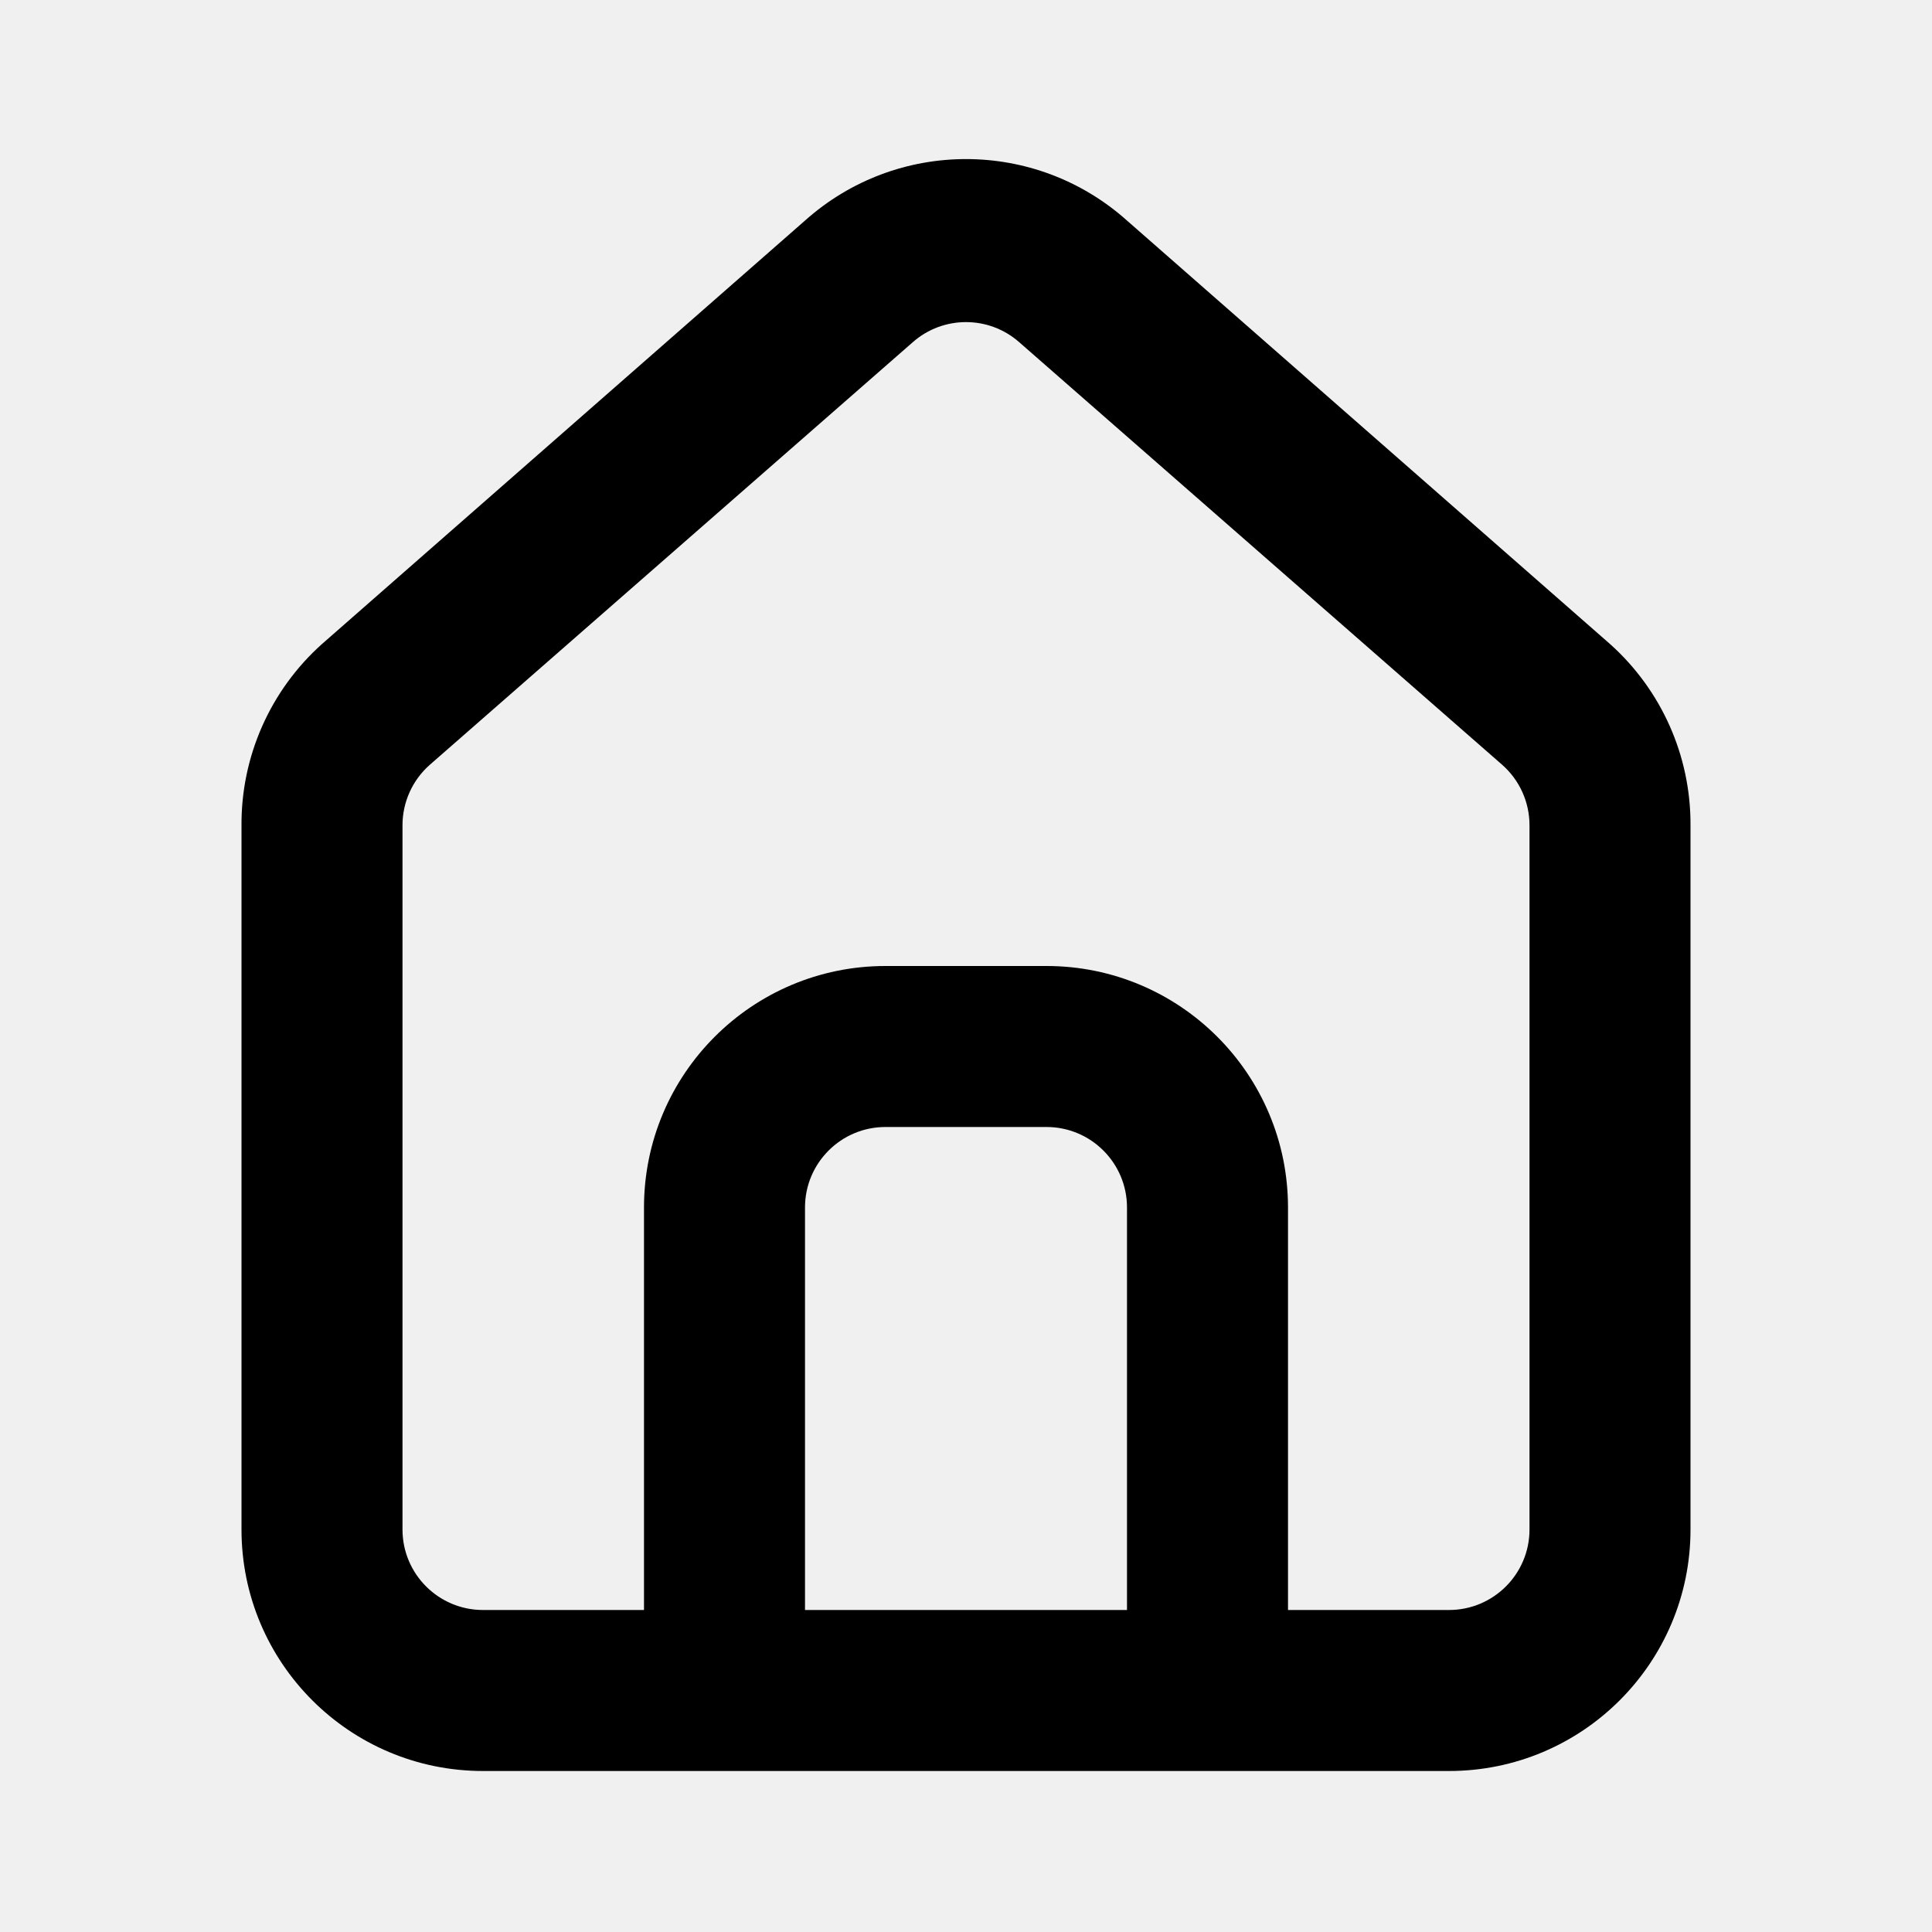
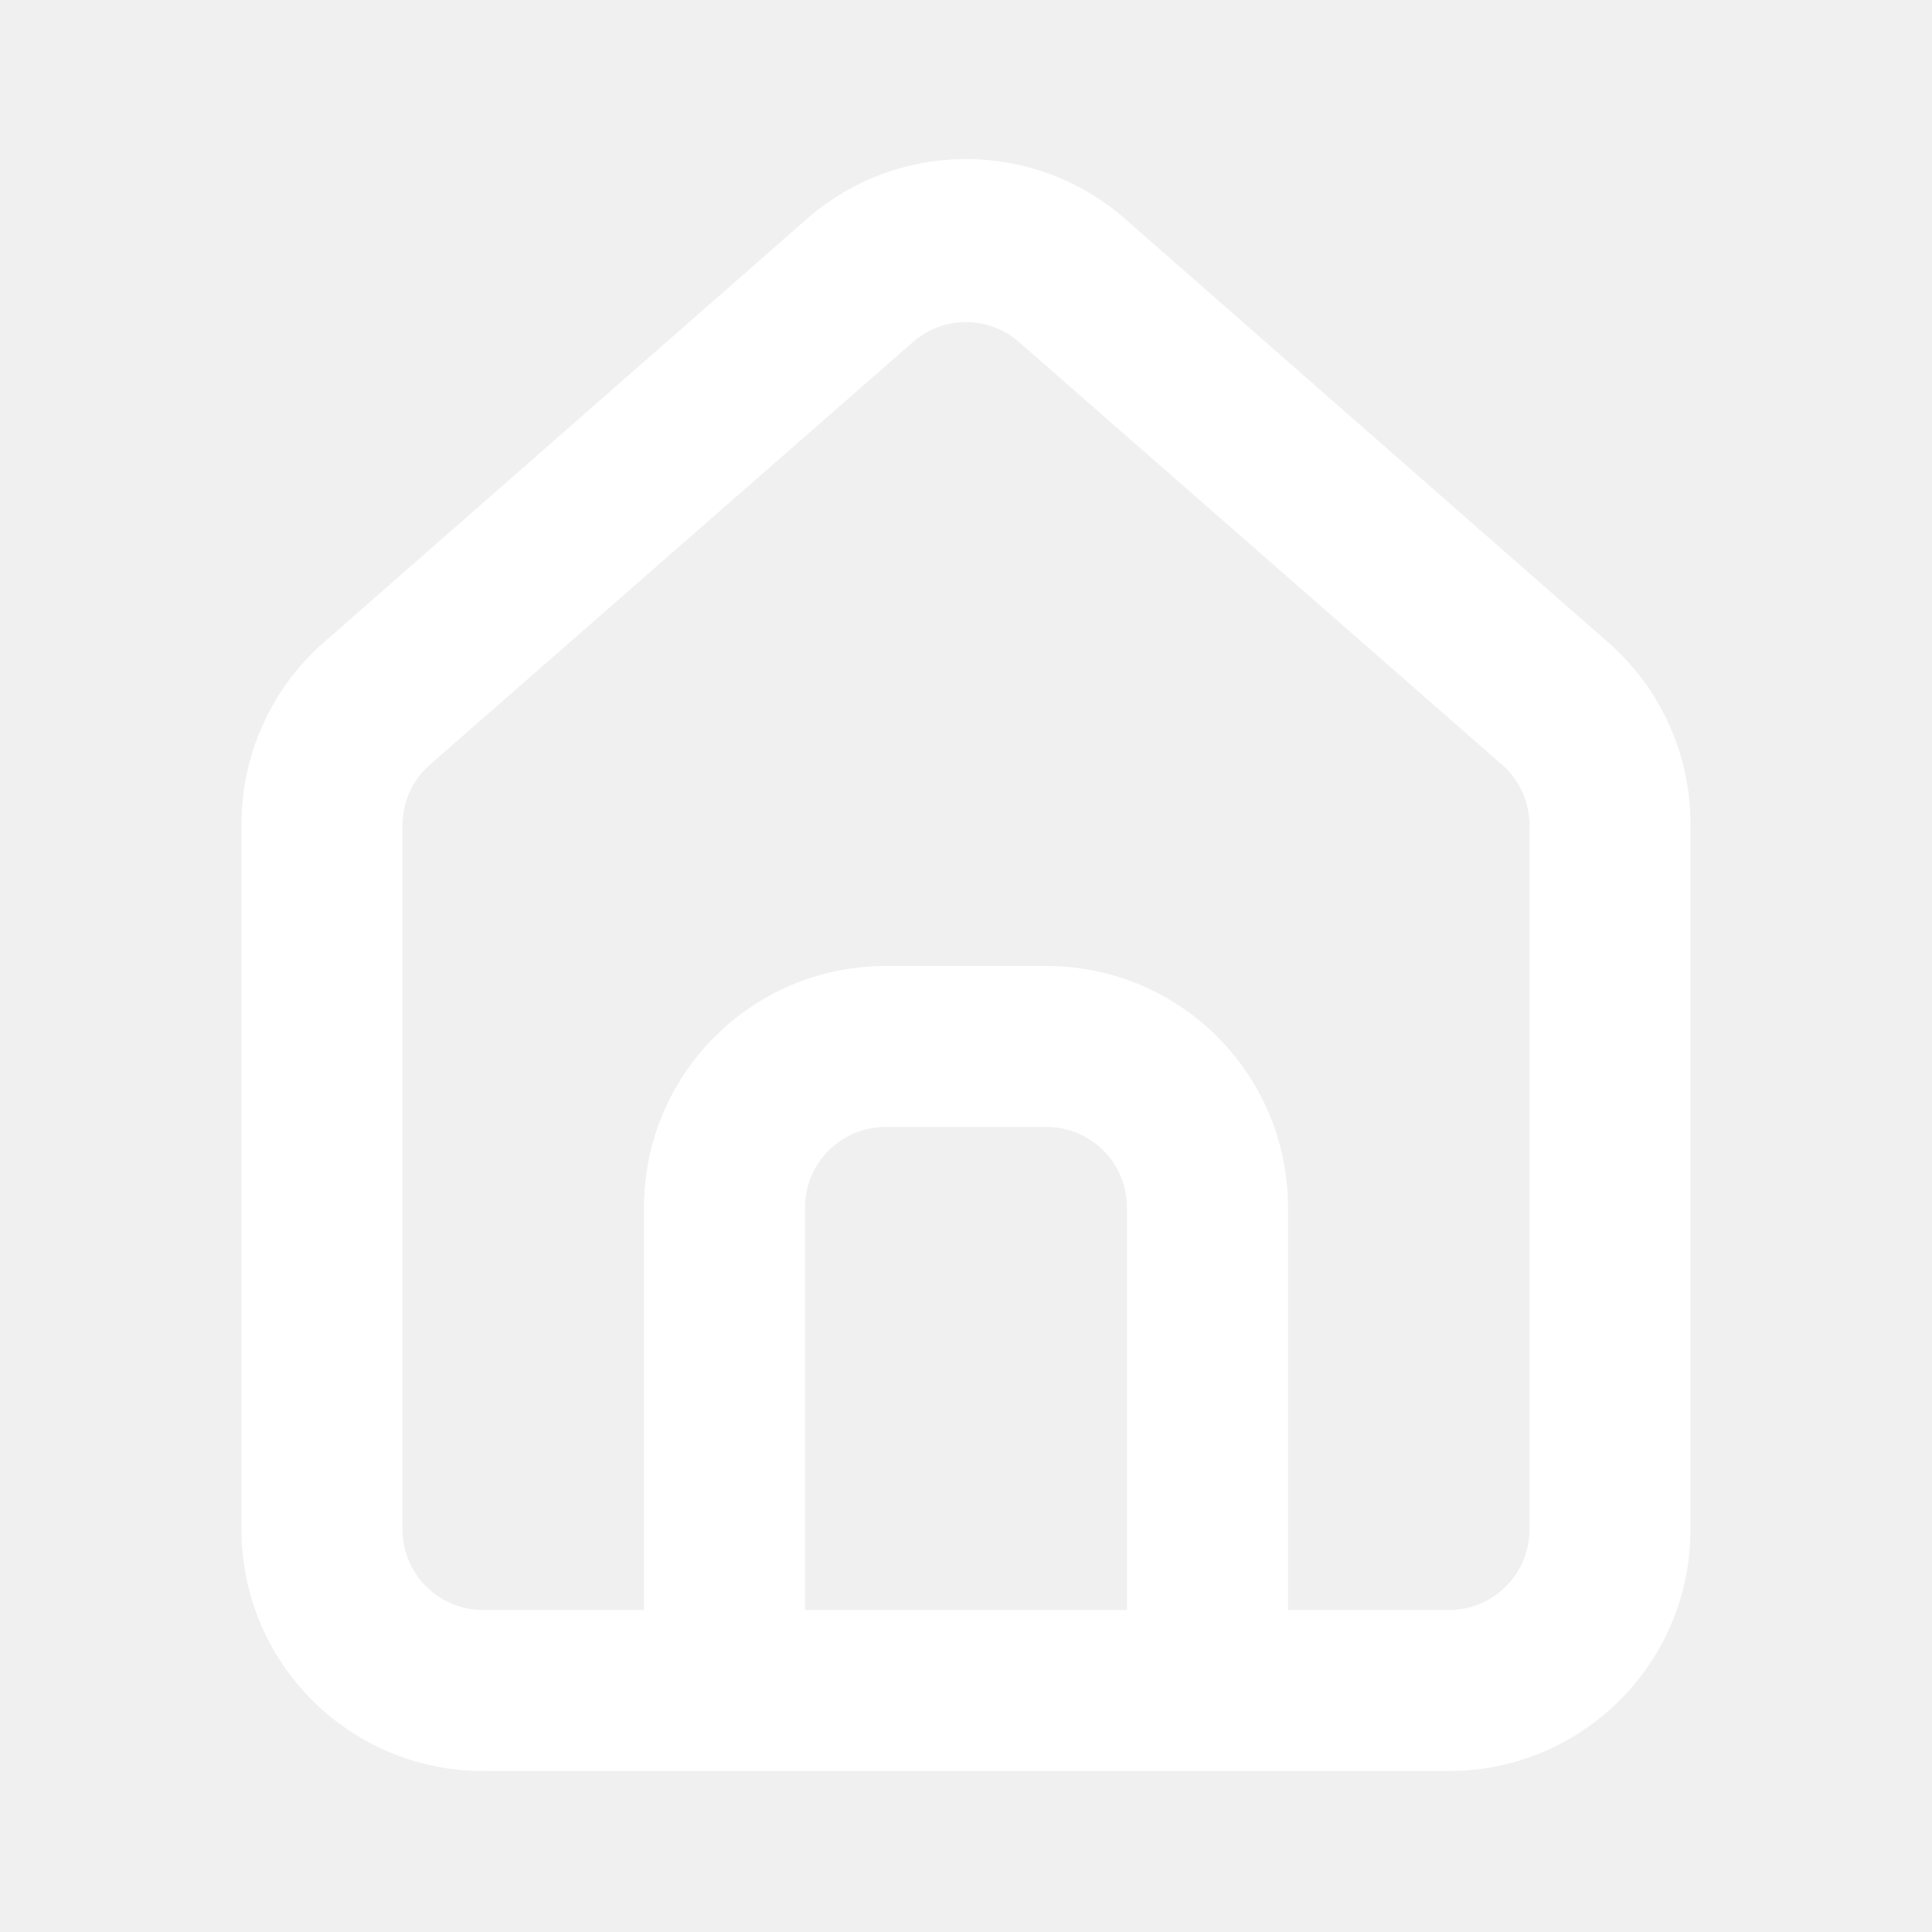
<svg xmlns="http://www.w3.org/2000/svg" viewBox="0 0 24 24">
-   <path d="M20,8h0L14,2.74a3,3,0,0,0-4,0L4,8a3,3,0,0,0-1,2.26V19a3,3,0,0,0,3,3H18a3,3,0,0,0,3-3V10.25A3,3,0,0,0,20,8ZM14,20H10V15a1,1,0,0,1,1-1h2a1,1,0,0,1,1,1Zm5-1a1,1,0,0,1-1,1H16V15a3,3,0,0,0-3-3H11a3,3,0,0,0-3,3v5H6a1,1,0,0,1-1-1V10.25a1,1,0,0,1,.34-.75l6-5.25a1,1,0,0,1,1.32,0l6,5.25a1,1,0,0,1,.34.75Z" />
+   <path fill="white" d="M20,8h0L14,2.74a3,3,0,0,0-4,0L4,8a3,3,0,0,0-1,2.26V19a3,3,0,0,0,3,3H18a3,3,0,0,0,3-3V10.25A3,3,0,0,0,20,8ZM14,20H10V15a1,1,0,0,1,1-1h2a1,1,0,0,1,1,1Zm5-1a1,1,0,0,1-1,1H16V15a3,3,0,0,0-3-3H11a3,3,0,0,0-3,3v5H6a1,1,0,0,1-1-1V10.25a1,1,0,0,1,.34-.75l6-5.25a1,1,0,0,1,1.32,0l6,5.25a1,1,0,0,1,.34.75Z" />
</svg>
